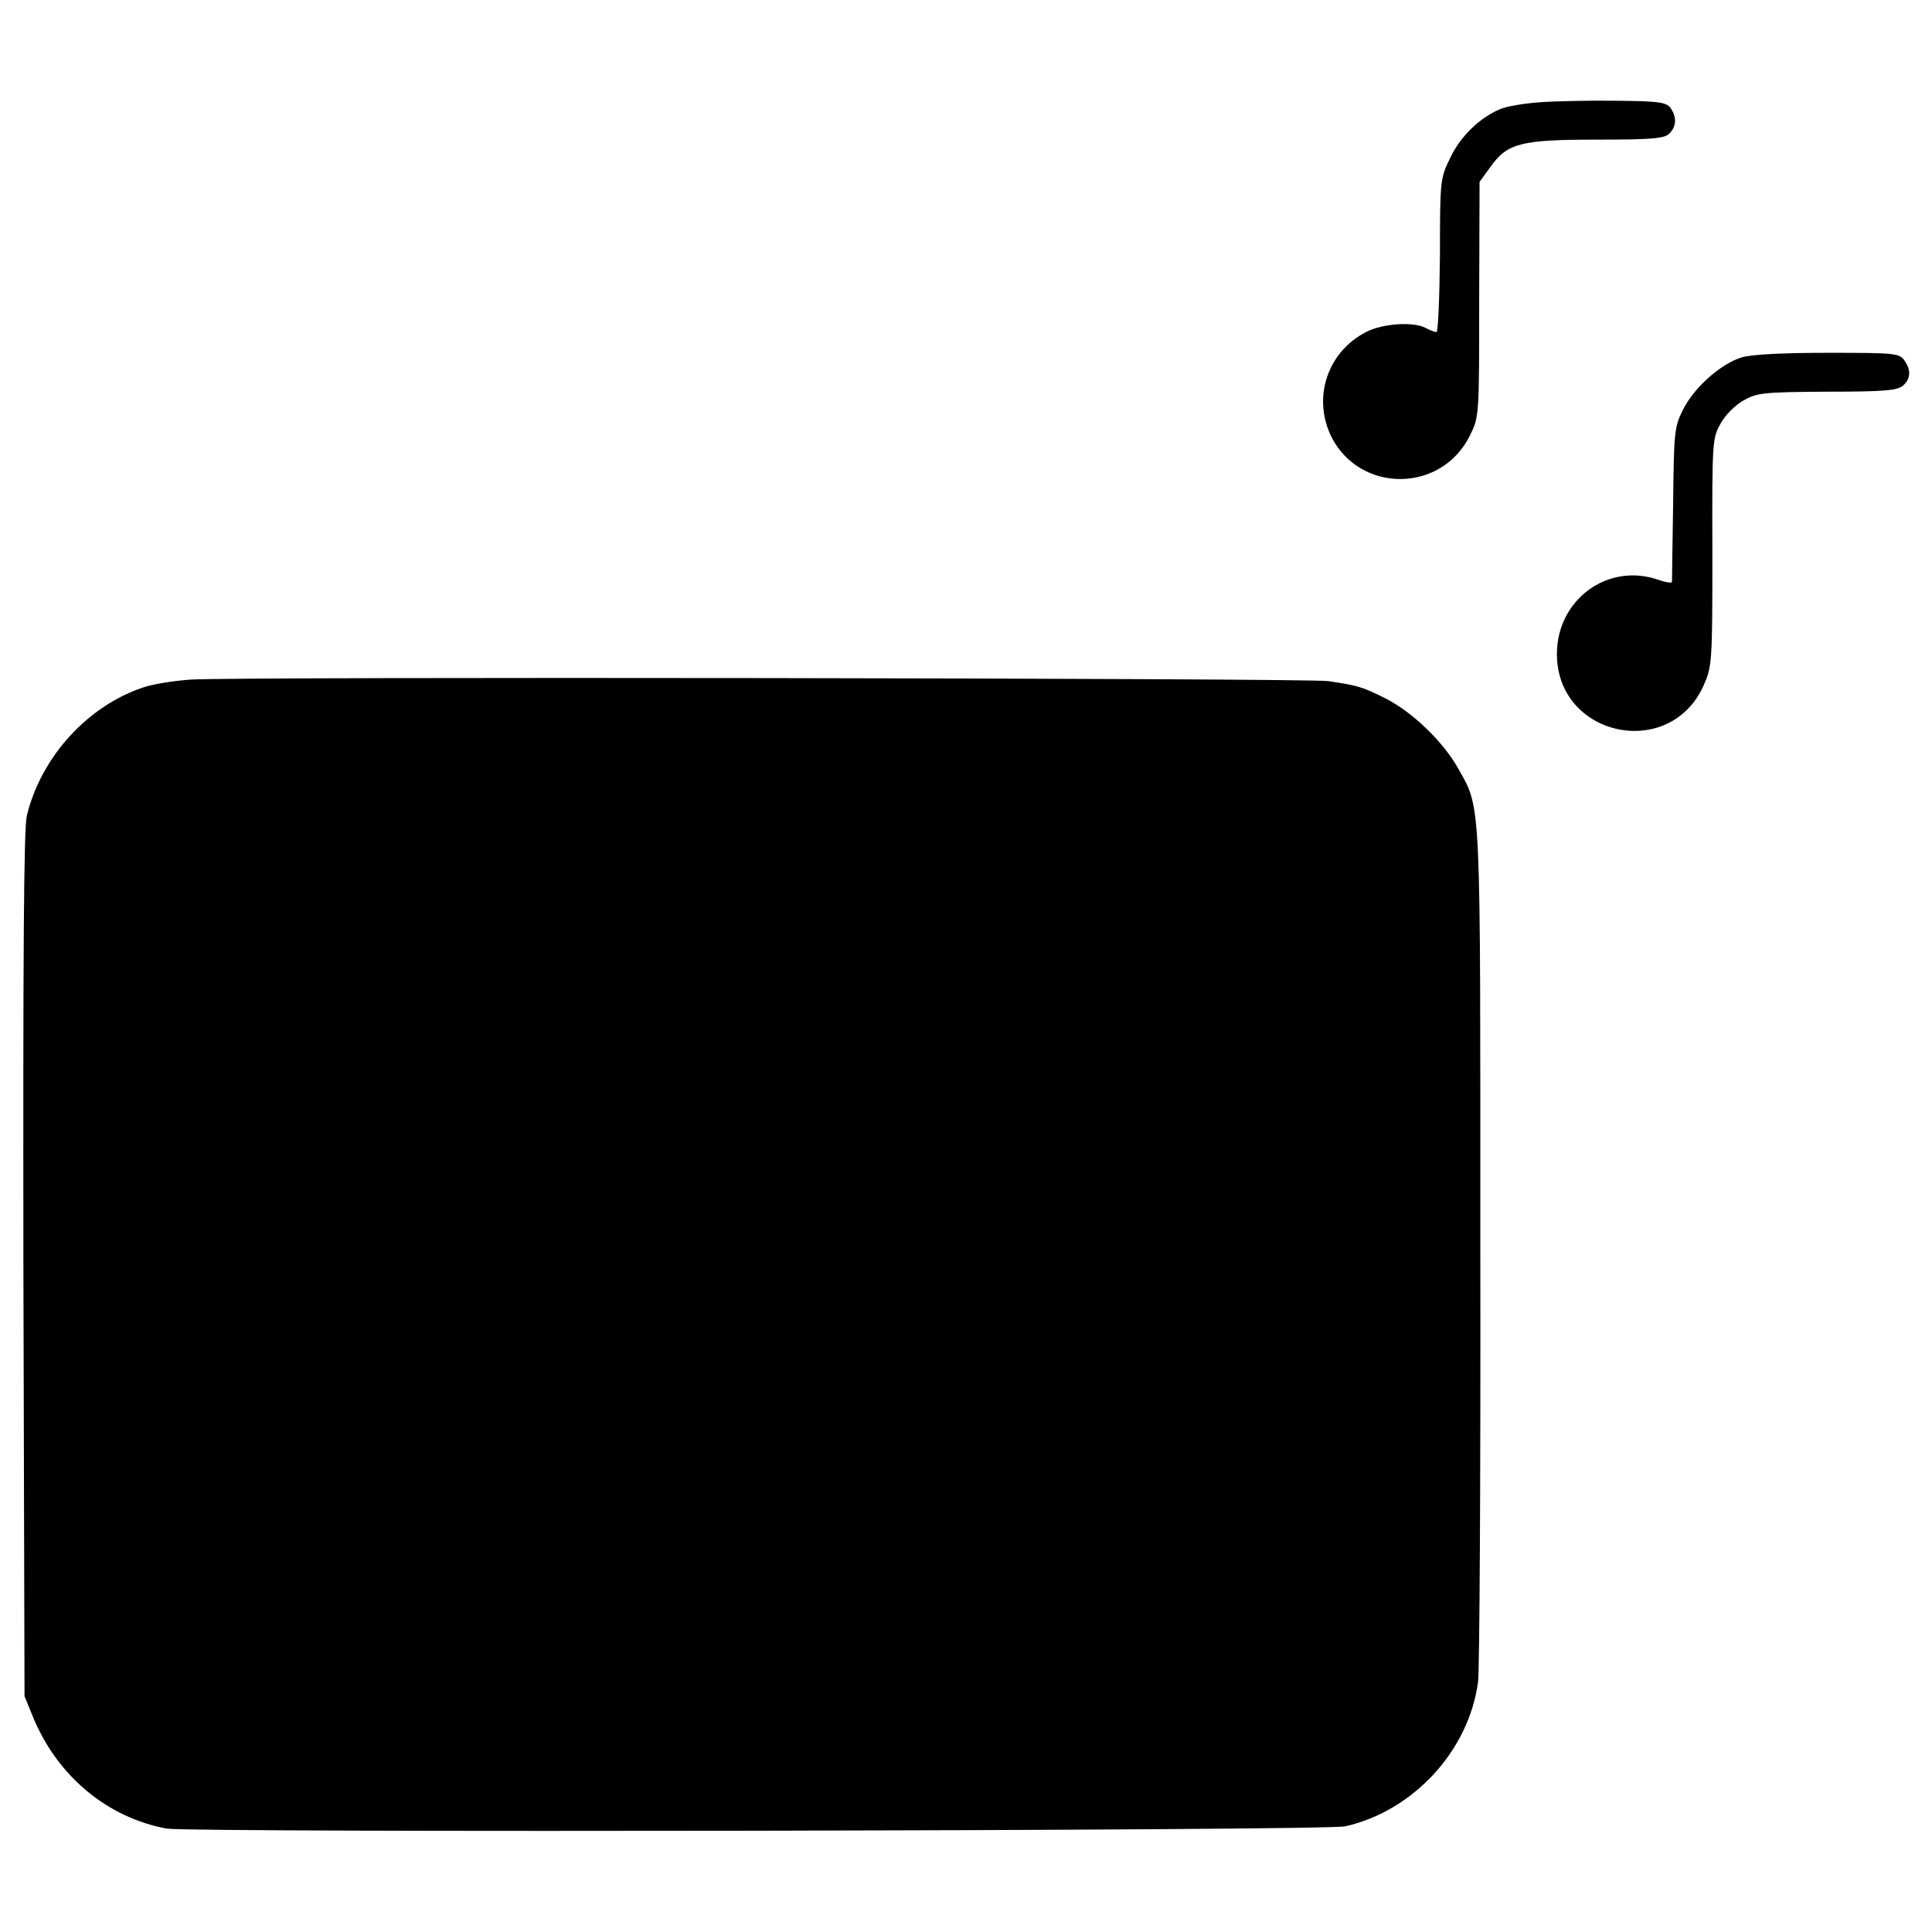
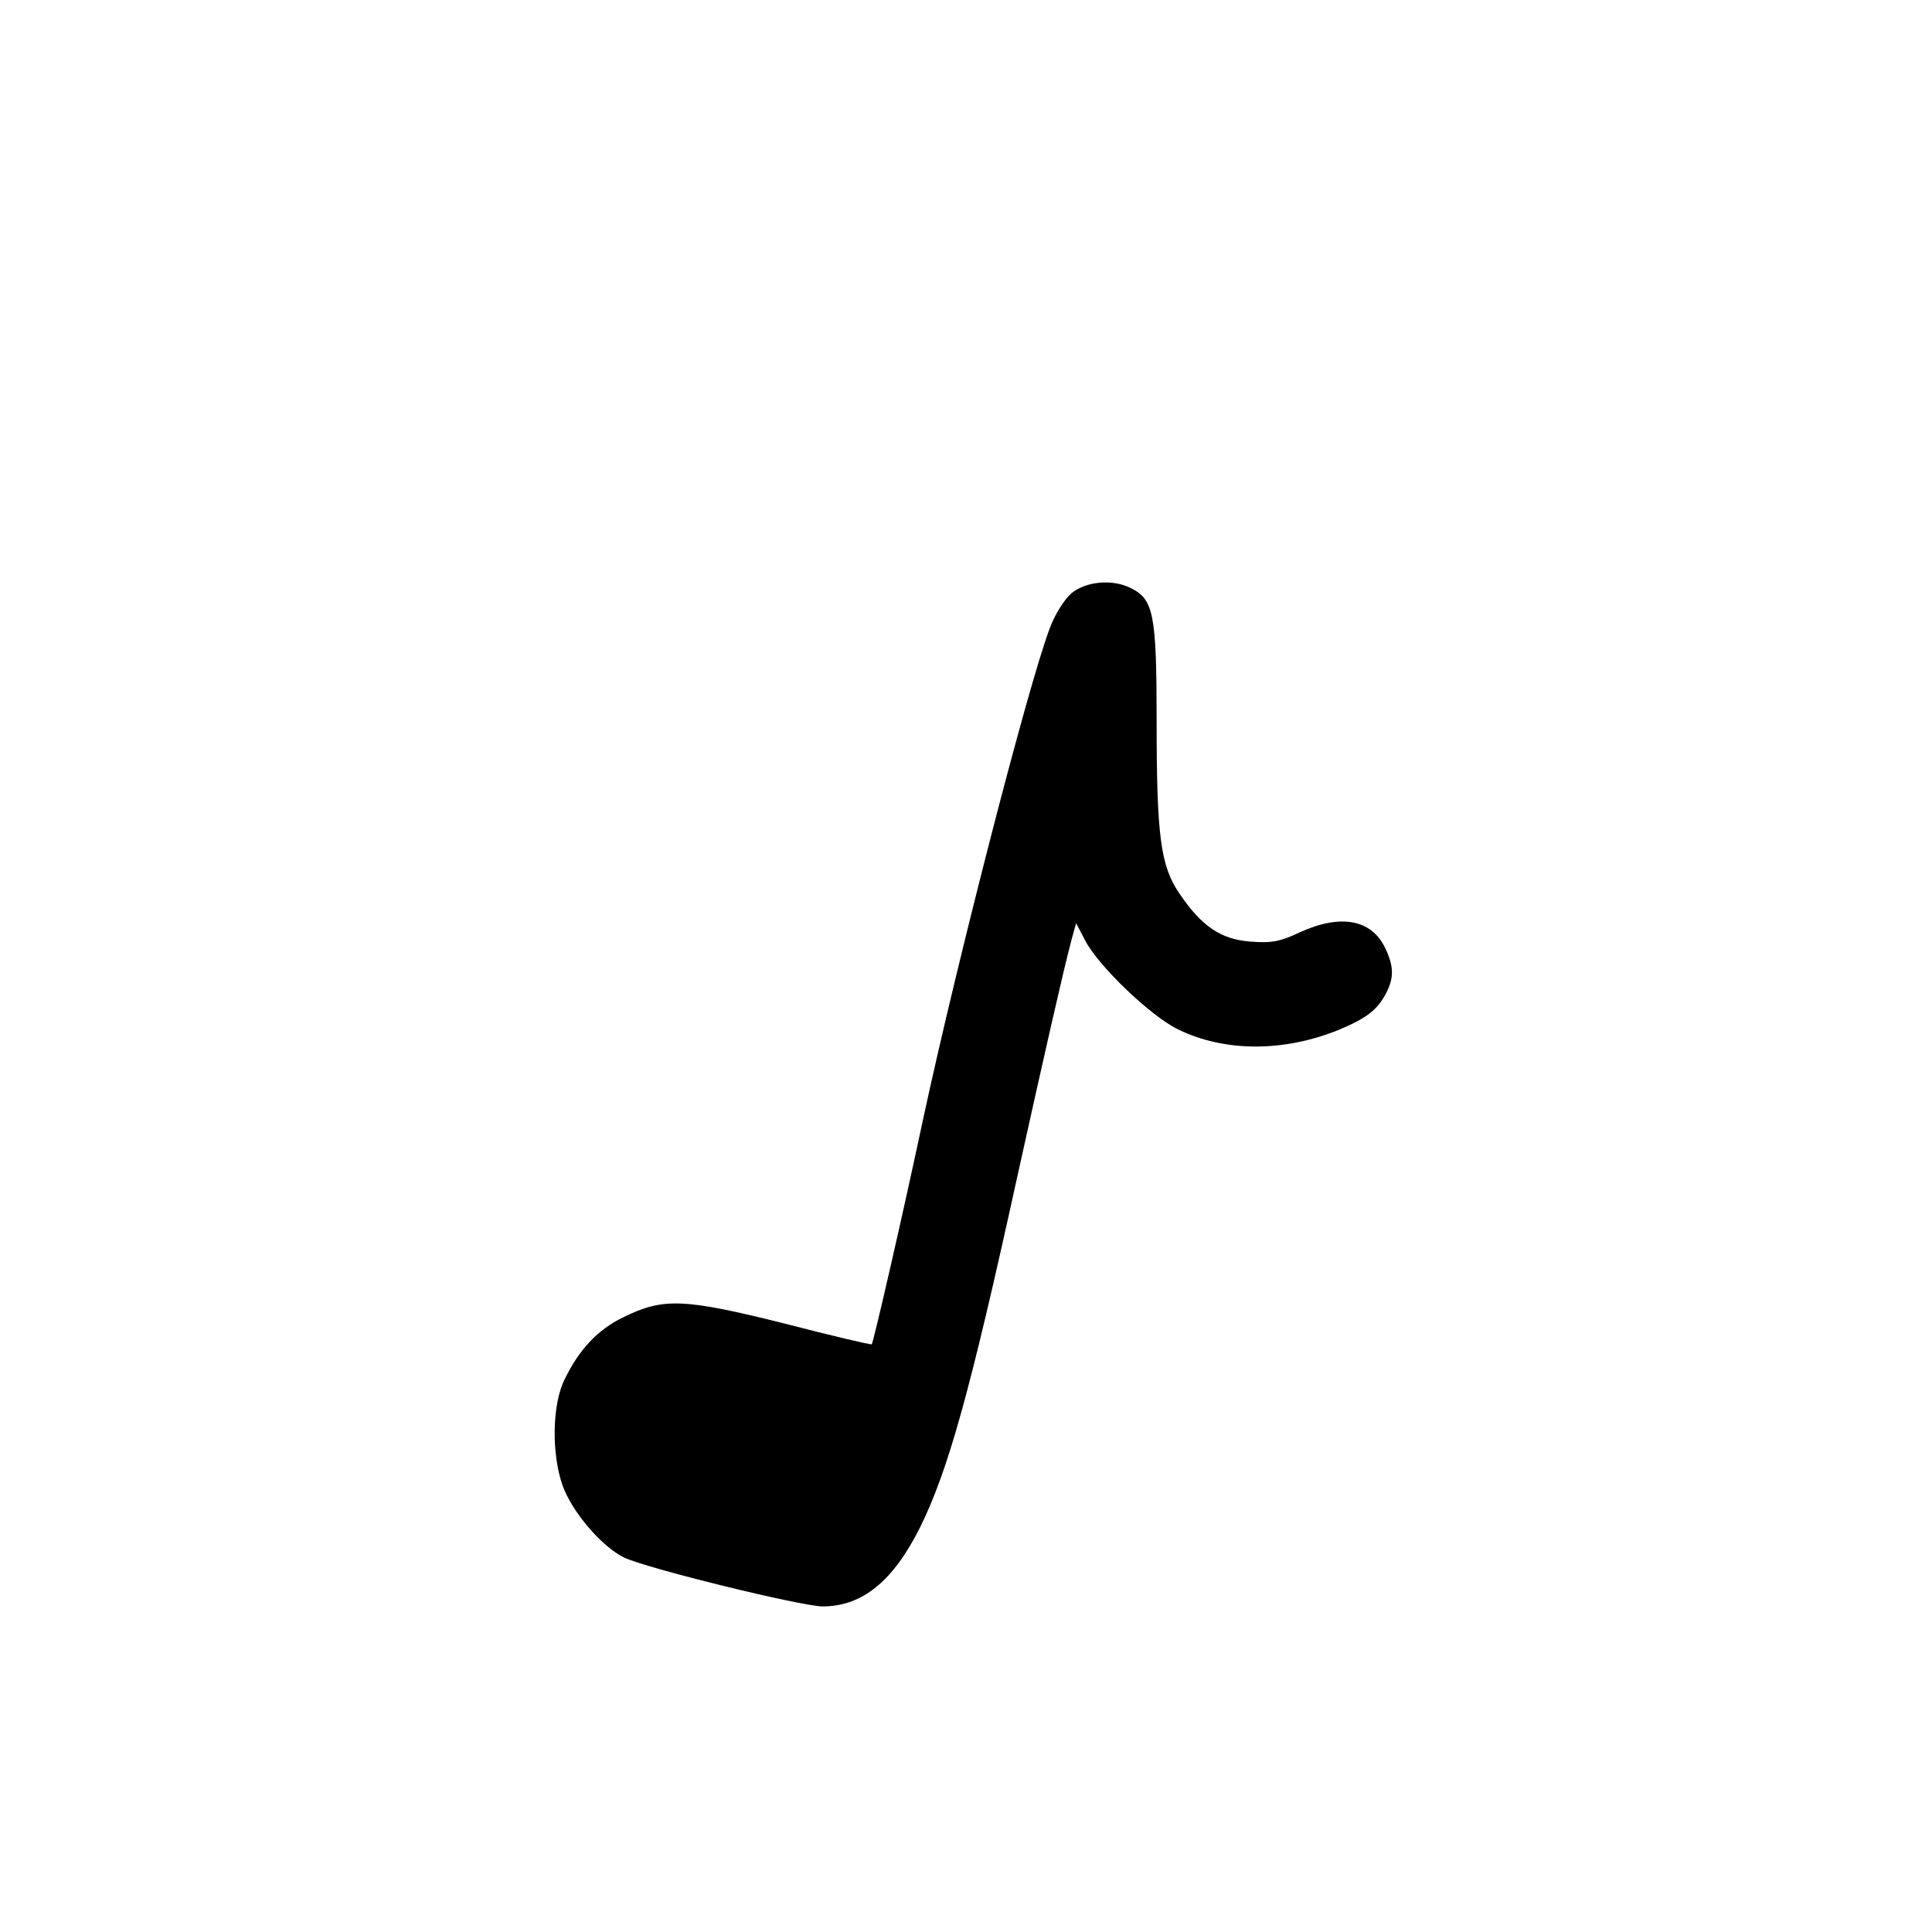
- <svg xmlns="http://www.w3.org/2000/svg" version="1.0" width="512pt" height="512pt" viewBox="0 0 512 512" preserveAspectRatio="xMidYMid meet">
-   <g transform="translate(0,512) scale(0.1,-0.1)" fill="#000000" stroke="none">
-     <path d="M4080 4849 c-41 -3 -88 -11 -104 -18 -53 -22 -105 -71 -132 -128 -27 -55 -28 -58 -28 -259 -1 -112 -5 -204 -9 -204 -5 0 -18 5 -29 11 -32 17 -112 12 -156 -10 -105 -53 -145 -176 -93 -280 77 -149 291 -147 366 4 25 50 25 51 25 362 l1 311 29 40 c45 63 81 72 284 72 145 0 177 3 190 16 19 19 20 44 3 68 -11 15 -31 18 -142 19 -72 1 -164 -1 -205 -4z" />
-     <path d="M4616 4173 c-56 -17 -128 -81 -157 -141 -22 -44 -23 -61 -25 -247 -2 -110 -3 -203 -3 -207 -1 -4 -18 -1 -38 6 -132 45 -265 -52 -267 -194 -3 -222 299 -288 389 -86 22 50 23 60 23 352 -1 295 0 303 22 342 12 22 39 49 61 61 35 20 53 22 221 23 150 0 186 3 201 16 21 18 22 42 3 68 -13 18 -28 19 -200 19 -121 0 -202 -4 -230 -12z" />
-     <path d="M505 3319 c-44 -3 -98 -12 -120 -19 -151 -48 -276 -185 -314 -342 -8 -35 -10 -363 -9 -1190 l3 -1143 22 -54 c64 -157 197 -268 355 -297 65 -11 3070 -6 3123 6 181 41 328 201 352 383 4 29 7 547 6 1152 0 1205 3 1159 -59 1269 -39 70 -121 149 -192 185 -62 31 -72 34 -152 46 -57 8 -2906 12 -3015 4z" />
+ <svg xmlns="http://www.w3.org/2000/svg" version="1.0" width="451pt" height="451pt" viewBox="0 0 451 451" preserveAspectRatio="xMidYMid meet">
+   <g transform="translate(0,451) scale(0.1,-0.1)" fill="#000000" stroke="none">
+     <path d="M2501 3125 c-17 -15 -39 -50 -51 -83 -51 -136 -215 -773 -295 -1144 -50 -235 -116 -521 -120 -526 -1 -2 -94 20 -206 49 -233 58 -281 60 -374 14 -60 -29 -103 -75 -137 -145 -29 -58 -31 -172 -5 -247 22 -62 91 -143 144 -169 56 -26 411 -113 463 -114 93 0 165 59 228 185 65 132 116 313 226 815 64 289 106 475 127 555 l11 40 21 -40 c30 -59 153 -177 217 -208 109 -53 245 -53 373 -2 67 28 92 47 113 87 18 35 18 62 -2 104 -32 68 -104 81 -199 38 -46 -22 -67 -26 -116 -22 -69 5 -114 36 -165 111 -45 65 -54 135 -54 403 0 250 -7 285 -60 311 -43 22 -105 16 -139 -12z" />
  </g>
</svg>
